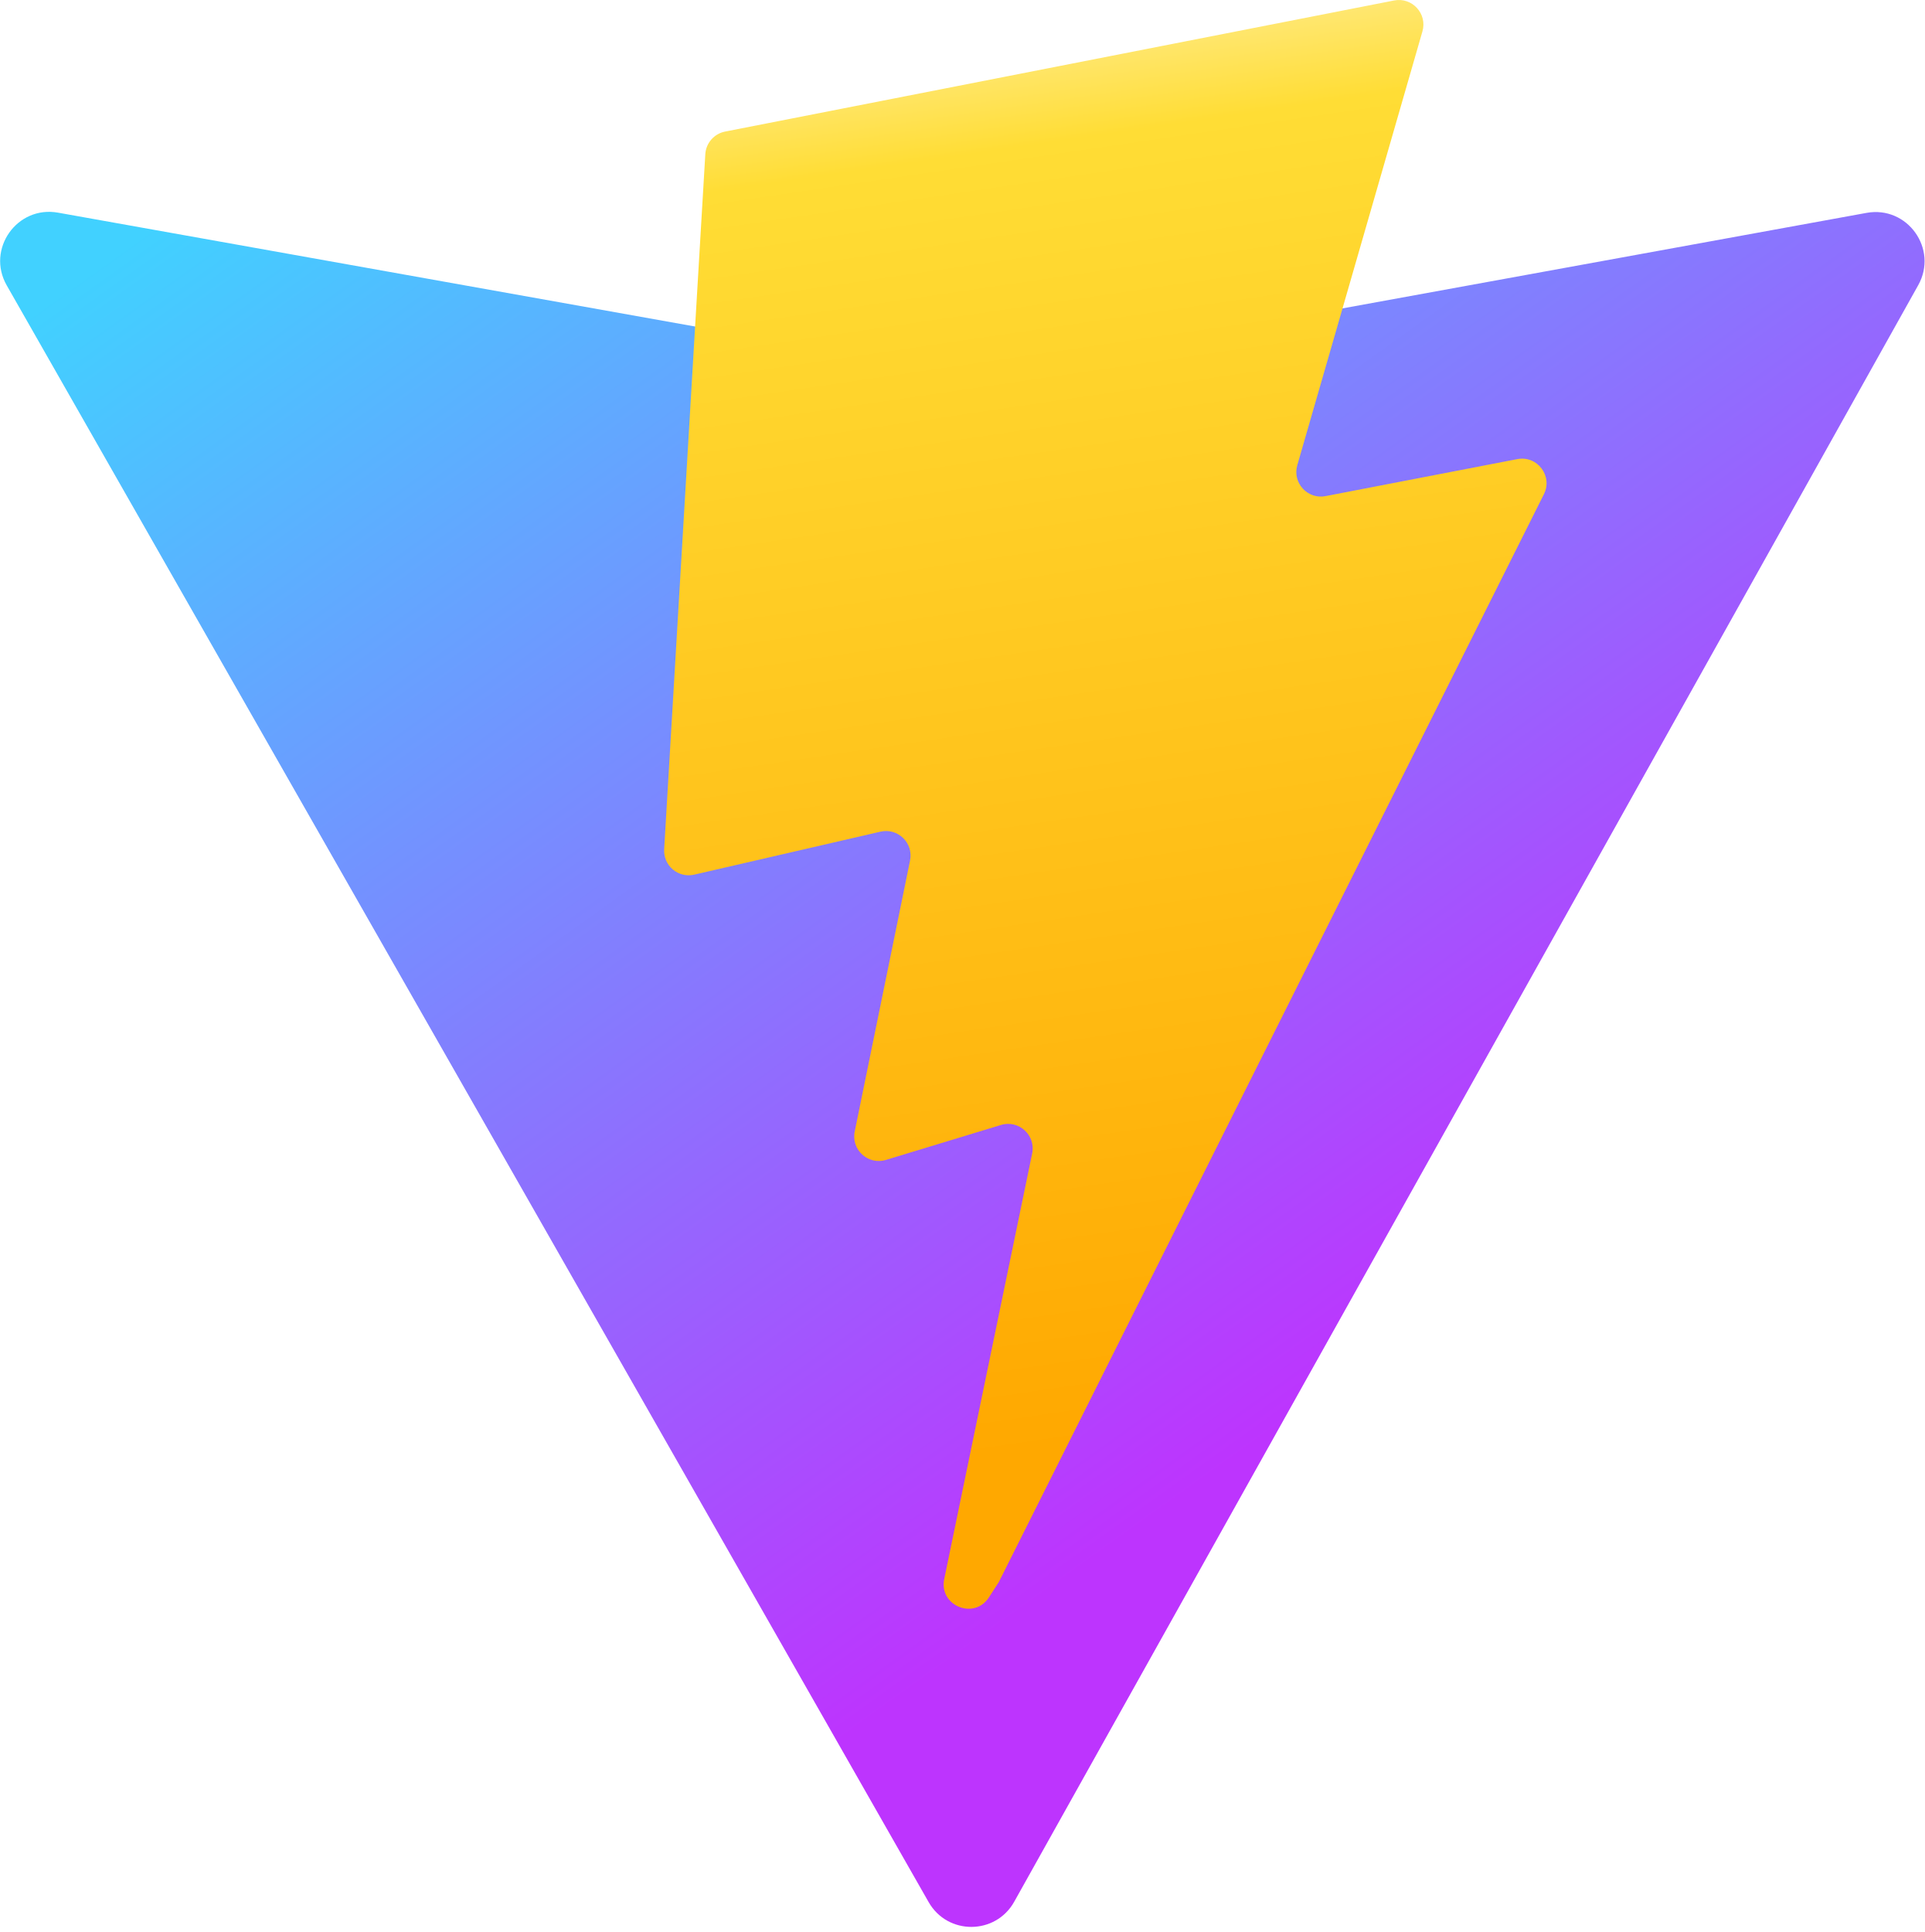
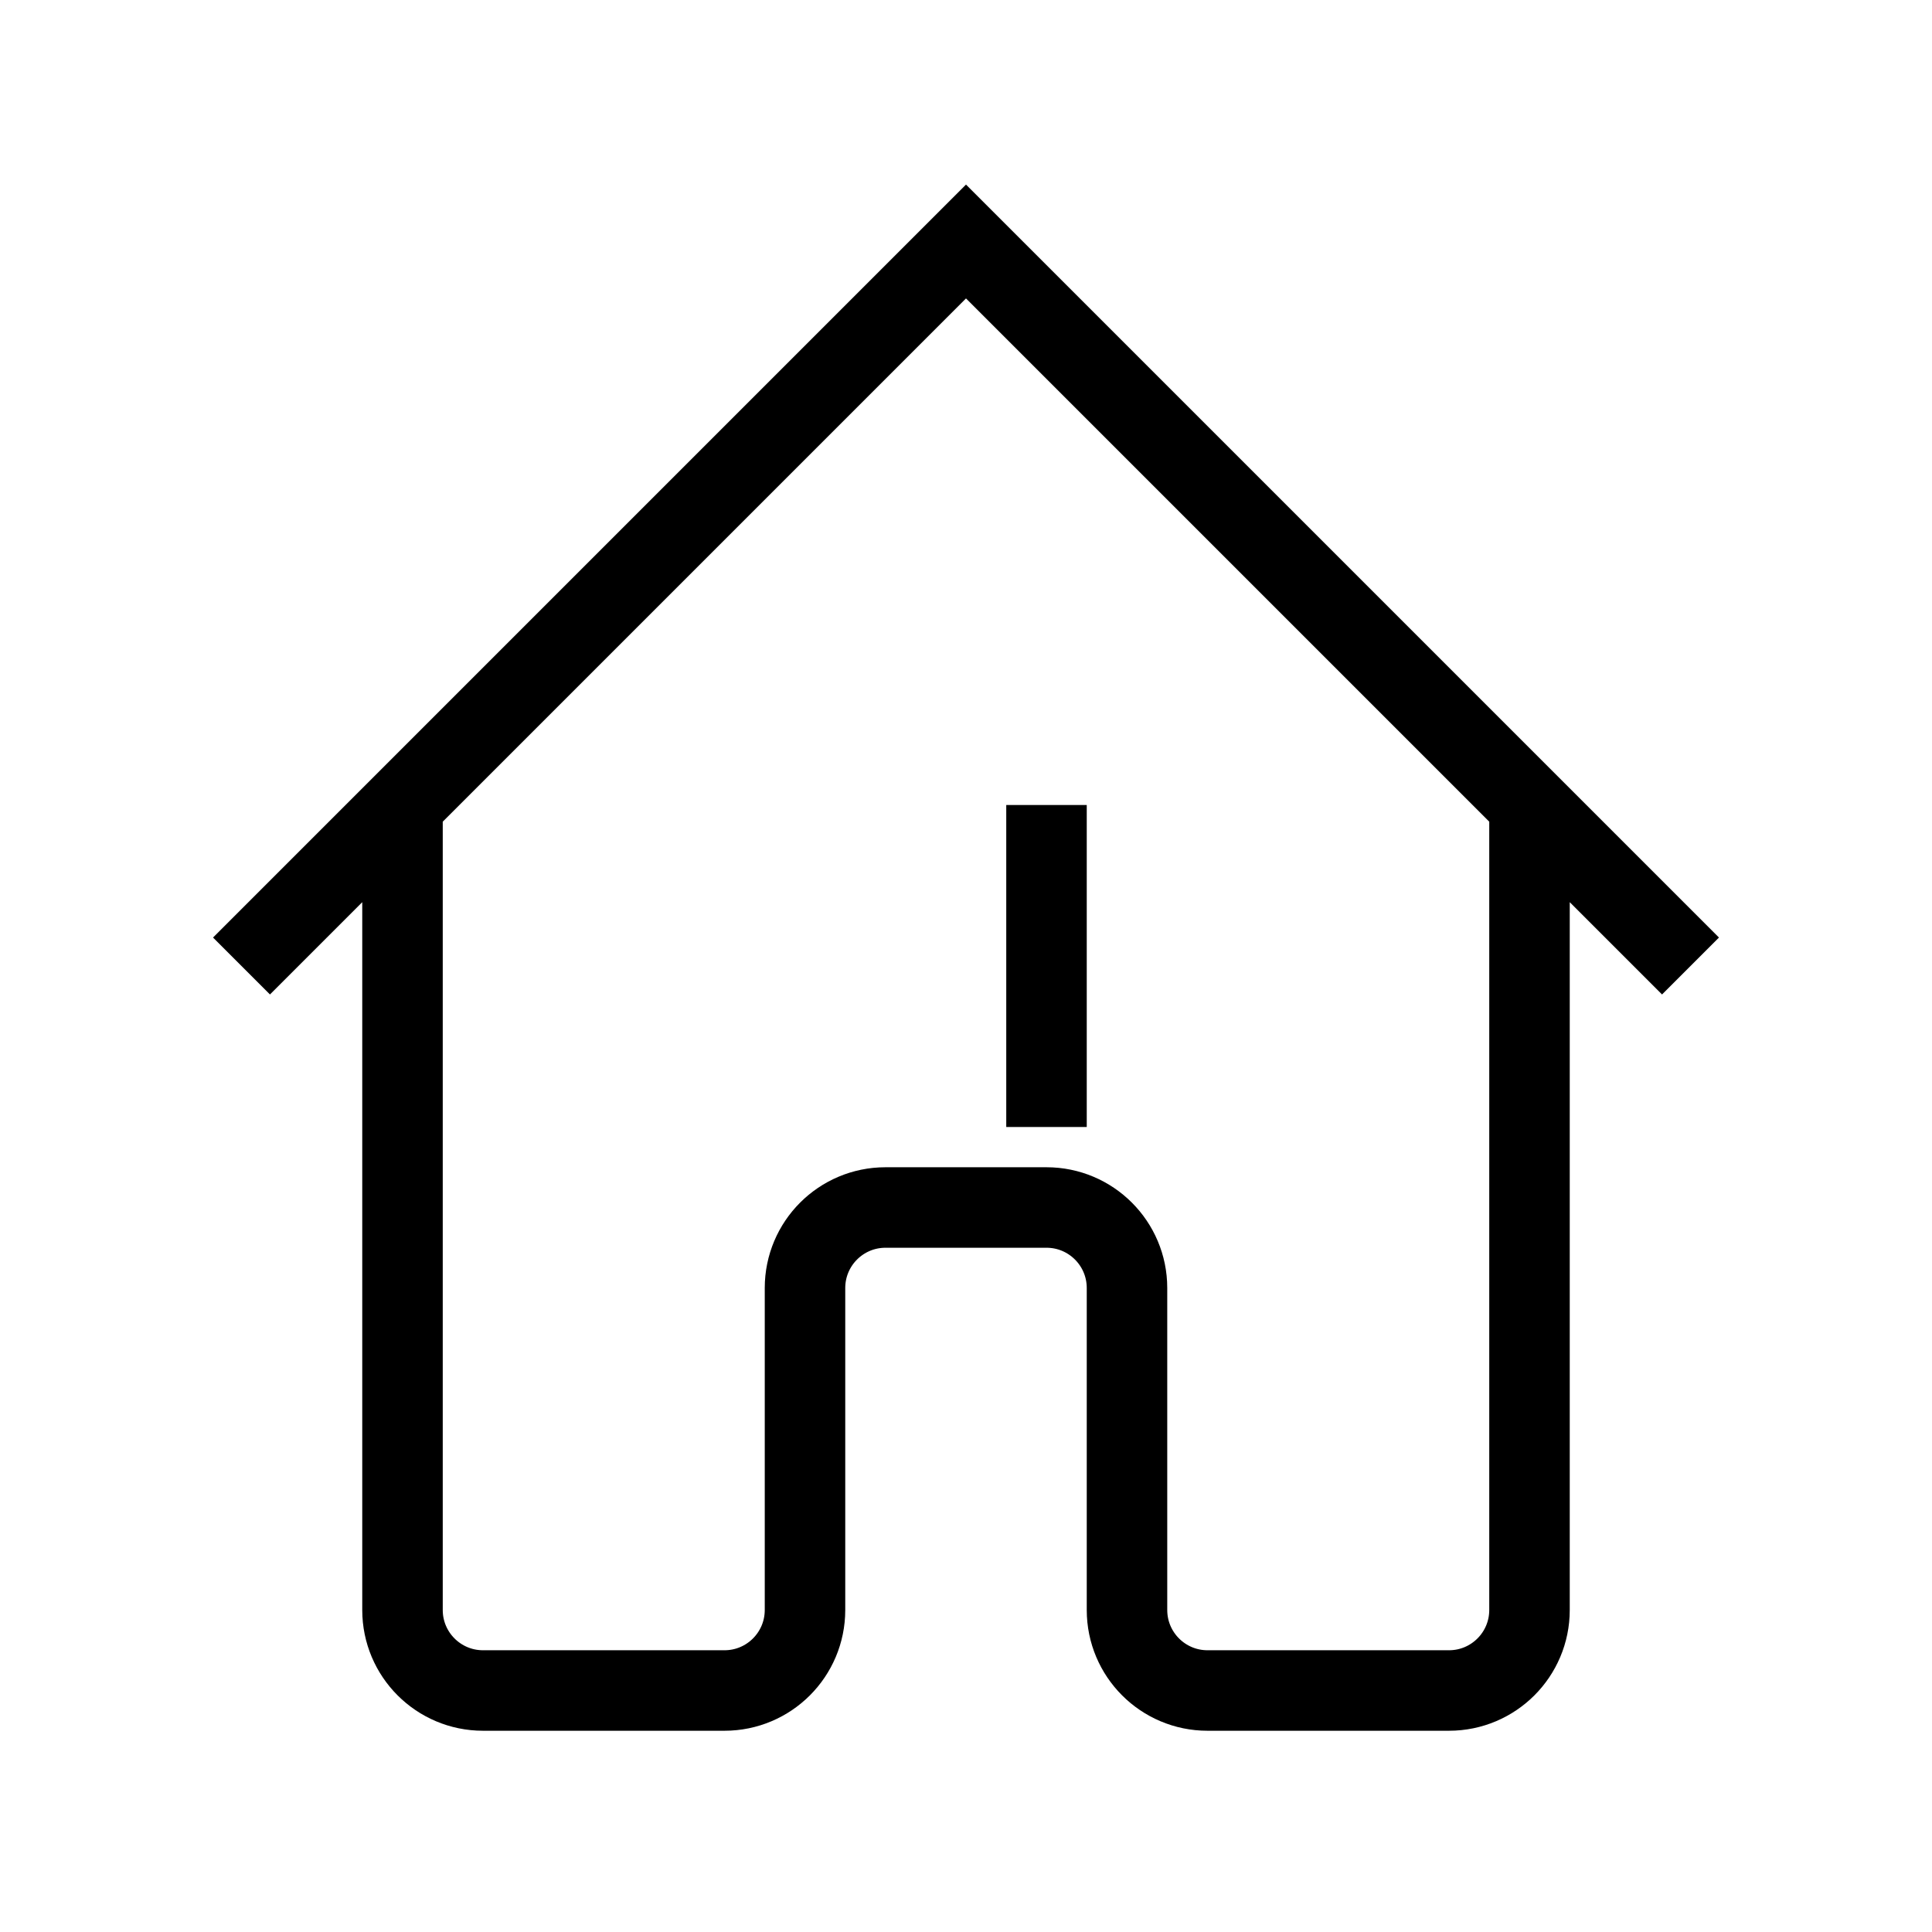
- <svg xmlns="http://www.w3.org/2000/svg" aria-hidden="true" role="img" class="iconify iconify--logos" width="31.88" height="32" preserveAspectRatio="xMidYMid meet" viewBox="0 0 256 257">
-   <defs>
-     <linearGradient id="IconifyId1813088fe1fbc01fb466" x1="-.828%" x2="57.636%" y1="7.652%" y2="78.411%">
-       <stop offset="0%" stop-color="#41D1FF" />
-       <stop offset="100%" stop-color="#BD34FE" />
-     </linearGradient>
-     <linearGradient id="IconifyId1813088fe1fbc01fb467" x1="43.376%" x2="50.316%" y1="2.242%" y2="89.03%">
-       <stop offset="0%" stop-color="#FFEA83" />
-       <stop offset="8.333%" stop-color="#FFDD35" />
-       <stop offset="100%" stop-color="#FFA800" />
-     </linearGradient>
-   </defs>
-   <path fill="url(#IconifyId1813088fe1fbc01fb466)" d="M255.153 37.938L134.897 252.976c-2.483 4.44-8.862 4.466-11.382.048L.875 37.958c-2.746-4.814 1.371-10.646 6.827-9.67l120.385 21.517a6.537 6.537 0 0 0 2.322-.004l117.867-21.483c5.438-.991 9.574 4.796 6.877 9.62Z" />
-   <path fill="url(#IconifyId1813088fe1fbc01fb467)" d="M185.432.063L96.44 17.501a3.268 3.268 0 0 0-2.634 3.014l-5.474 92.456a3.268 3.268 0 0 0 3.997 3.378l24.777-5.718c2.318-.535 4.413 1.507 3.936 3.838l-7.361 36.047c-.495 2.426 1.782 4.5 4.151 3.78l15.304-4.649c2.372-.72 4.652 1.36 4.15 3.788l-11.698 56.621c-.732 3.542 3.979 5.473 5.943 2.437l1.313-2.028l72.516-144.72c1.215-2.423-.88-5.186-3.54-4.672l-25.505 4.922c-2.396.462-4.435-1.77-3.759-4.114l16.646-57.705c.677-2.35-1.37-4.583-3.769-4.113Z" />
+ <svg xmlns="http://www.w3.org/2000/svg" fill="none" viewBox="0 0 24 24" stroke="currentColor">
+   <path strokeLinecap="round" strokeLinejoin="round" strokeWidth="2" d="M3 12l2-2m0 0l7-7 7 7M5 10v10a1 1 0 001 1h3m10-11l2 2m-2-2v10a1 1 0 01-1 1h-3m-6 0a1 1 0 001-1v-4a1 1 0 011-1h2a1 1 0 011 1v4a1 1 0 001 1h3a1 1 0 001-1V10m-6 0v4" />
</svg>
